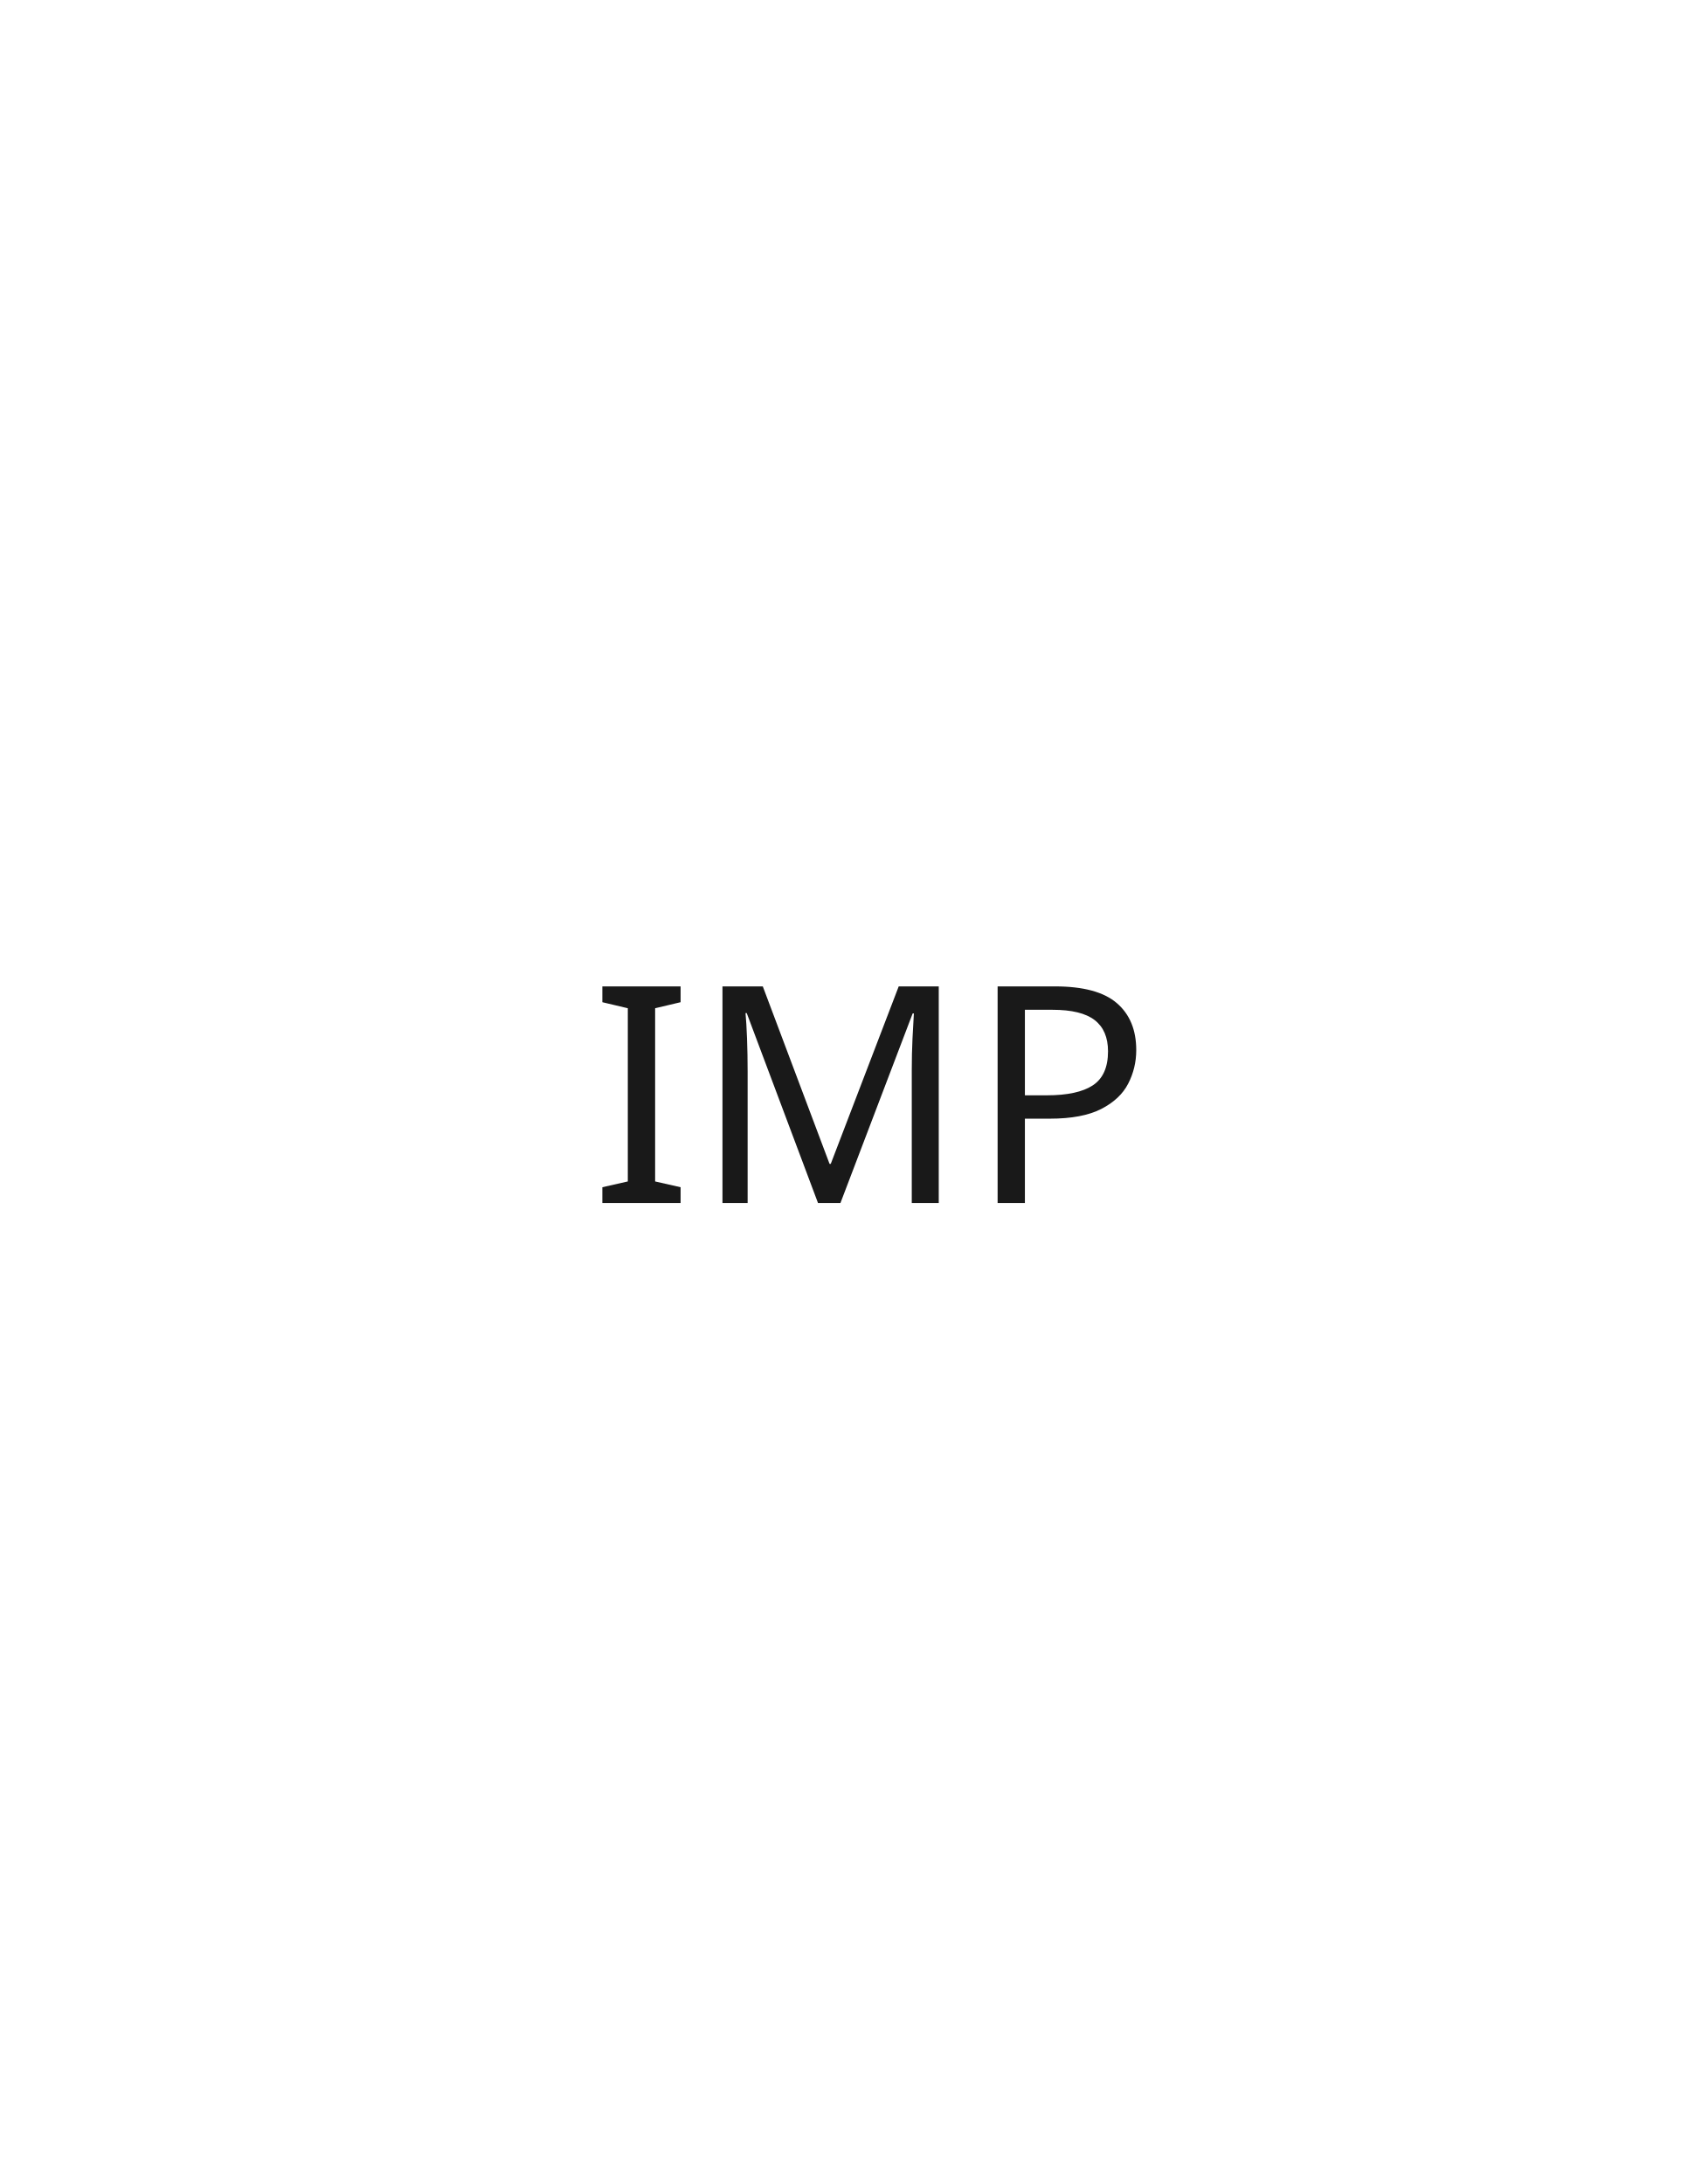
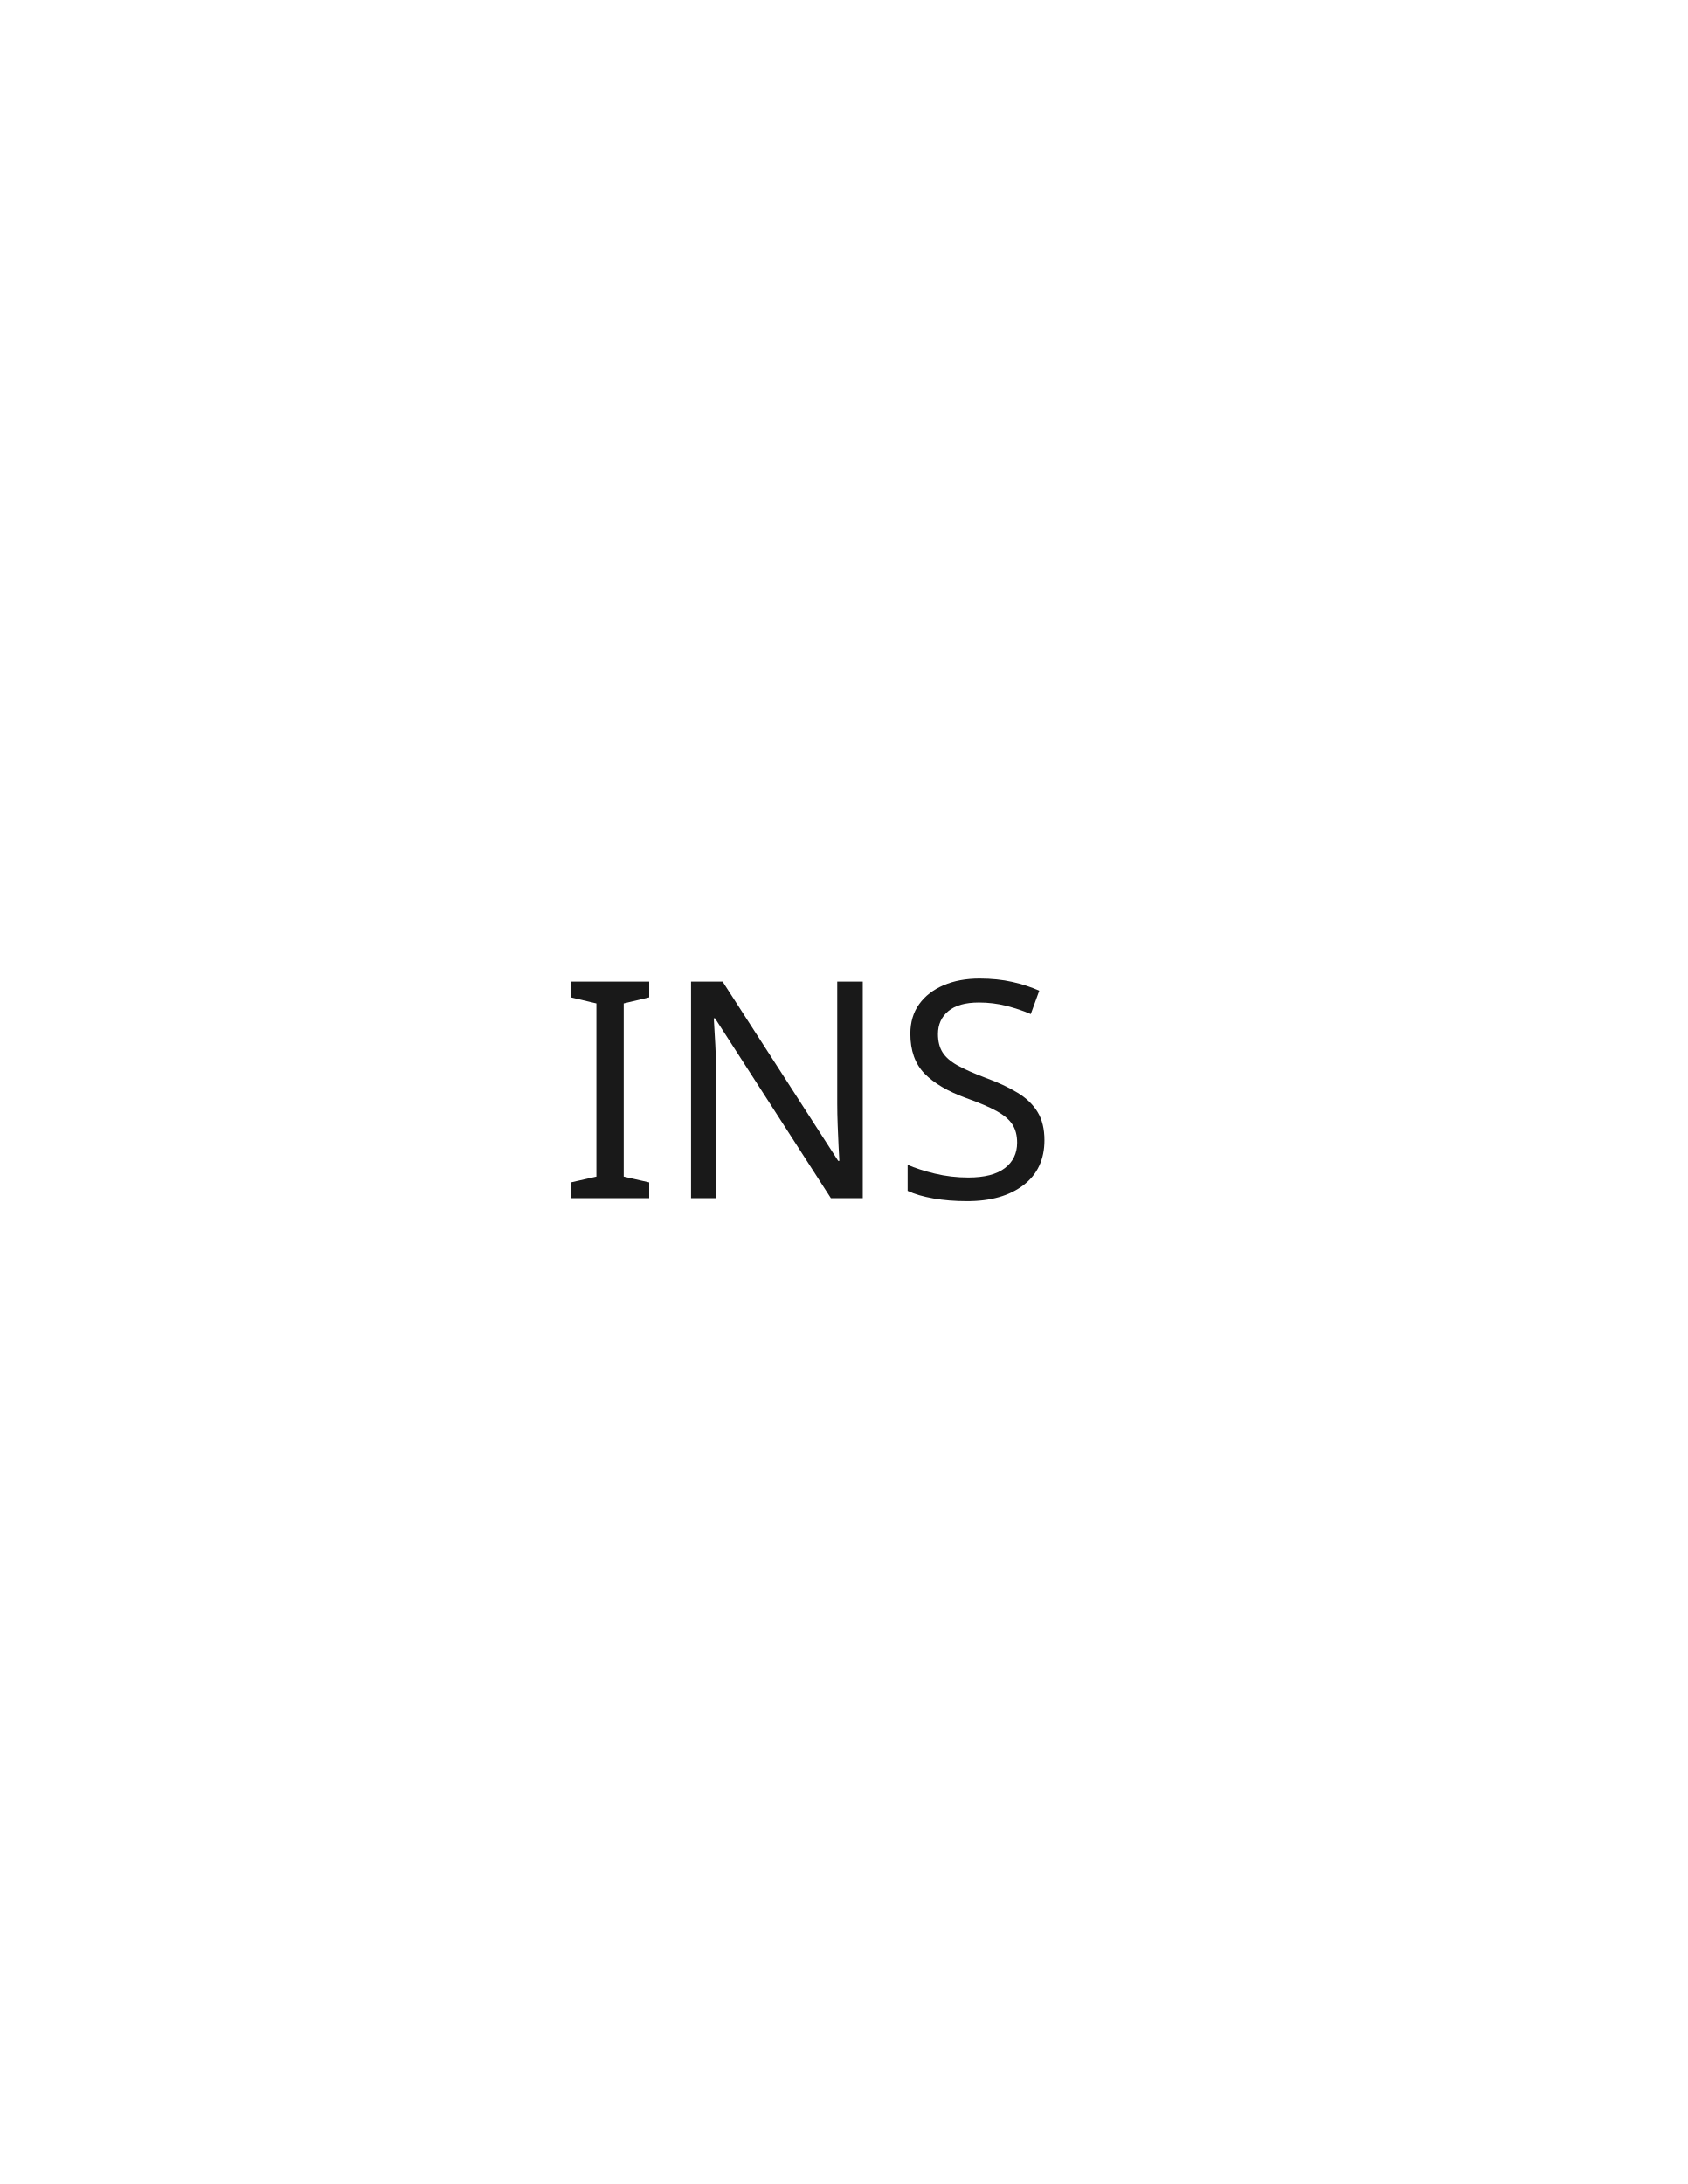
<svg xmlns="http://www.w3.org/2000/svg" version="1.1" id="Version_1.0" x="0px" y="0px" width="612px" height="792px" viewBox="0 0 612 792" enable-background="new 0 0 612 792" xml:space="preserve">
+   <defs id="defs28" />
  <g id="octagon" display="none">
-     <line id="mod2_1_" display="inline" fill="none" stroke="#0000FF" stroke-width="2" x1="203.966" y1="445.015" x2="406.199" y2="445.295" />
-     <line id="mod1_1_" display="inline" fill="none" stroke="#0000FF" stroke-width="2" x1="203.966" y1="346.985" x2="406.199" y2="346.705" />
+     <line id="mod2_1_" display="inline" fill="none" stroke="#0000ff" stroke-width="2" x1="203.966" y1="445.015" x2="406.199" y2="445.295" />
+     <line id="mod1_1_" display="inline" fill="none" stroke="#0000ff" stroke-width="2" x1="203.966" y1="346.985" x2="406.199" y2="346.705" />
    <g id="outFrame" display="inline">
-       <line fill="none" stroke="#0000FF" stroke-width="2" x1="220" y1="309.5" x2="306" y2="273" />
-       <line fill="none" stroke="#0000FF" stroke-width="2" x1="306" y1="273" x2="390.5" y2="309.5" />
-       <line fill="none" stroke="#0000FF" stroke-width="2" x1="390.5" y1="309.5" x2="427" y2="396" />
-       <line fill="none" stroke="#0000FF" stroke-width="2" x1="427" y1="396" x2="390.5" y2="482.5" />
-       <line fill="none" stroke="#0000FF" stroke-width="2" x1="390.5" y1="482.5" x2="306" y2="516" />
-       <line fill="none" stroke="#0000FF" stroke-width="2" x1="306" y1="516" x2="220" y2="482.5" />
-       <line fill="none" stroke="#0000FF" stroke-width="2" x1="220" y1="482.5" x2="183" y2="396" />
-       <line fill="none" stroke="#0000FF" stroke-width="2" x1="183" y1="396" x2="220" y2="309.5" />
+       <line fill="none" stroke="#0000ff" stroke-width="2" x1="220" y1="309.5" x2="306" y2="273" id="line4" />
+       <line fill="none" stroke="#0000ff" stroke-width="2" x1="306" y1="273" x2="390.5" y2="309.5" id="line6" />
+       <line fill="none" stroke="#0000ff" stroke-width="2" x1="390.5" y1="309.5" x2="427" y2="396" id="line8" />
+       <line fill="none" stroke="#0000ff" stroke-width="2" x1="427" y1="396" x2="390.5" y2="482.5" id="line10" />
+       <line fill="none" stroke="#0000ff" stroke-width="2" x1="390.5" y1="482.5" x2="306" y2="516" id="line12" />
+       <line fill="none" stroke="#0000ff" stroke-width="2" x1="306" y1="516" x2="220" y2="482.5" id="line14" />
+       <line fill="none" stroke="#0000ff" stroke-width="2" x1="220" y1="482.5" x2="183" y2="396" id="line16" />
+       <line fill="none" stroke="#0000ff" stroke-width="2" x1="183" y1="396" x2="220" y2="309.5" id="line18" />
    </g>
  </g>
-   <g id="main" opacity="0.9">
-     <text transform="matrix(1 0 0 1 214 436.25)" font-family="sans-serif" font-size="110">IMP</text>
+   <g id="main" opacity="0.9" transform="translate(-11.39894,-1.756568)">
+     <text transform="translate(214,436.25)" font-family="sans-serif" font-size="110px" id="text22">INS</text>
  </g>
</svg>
